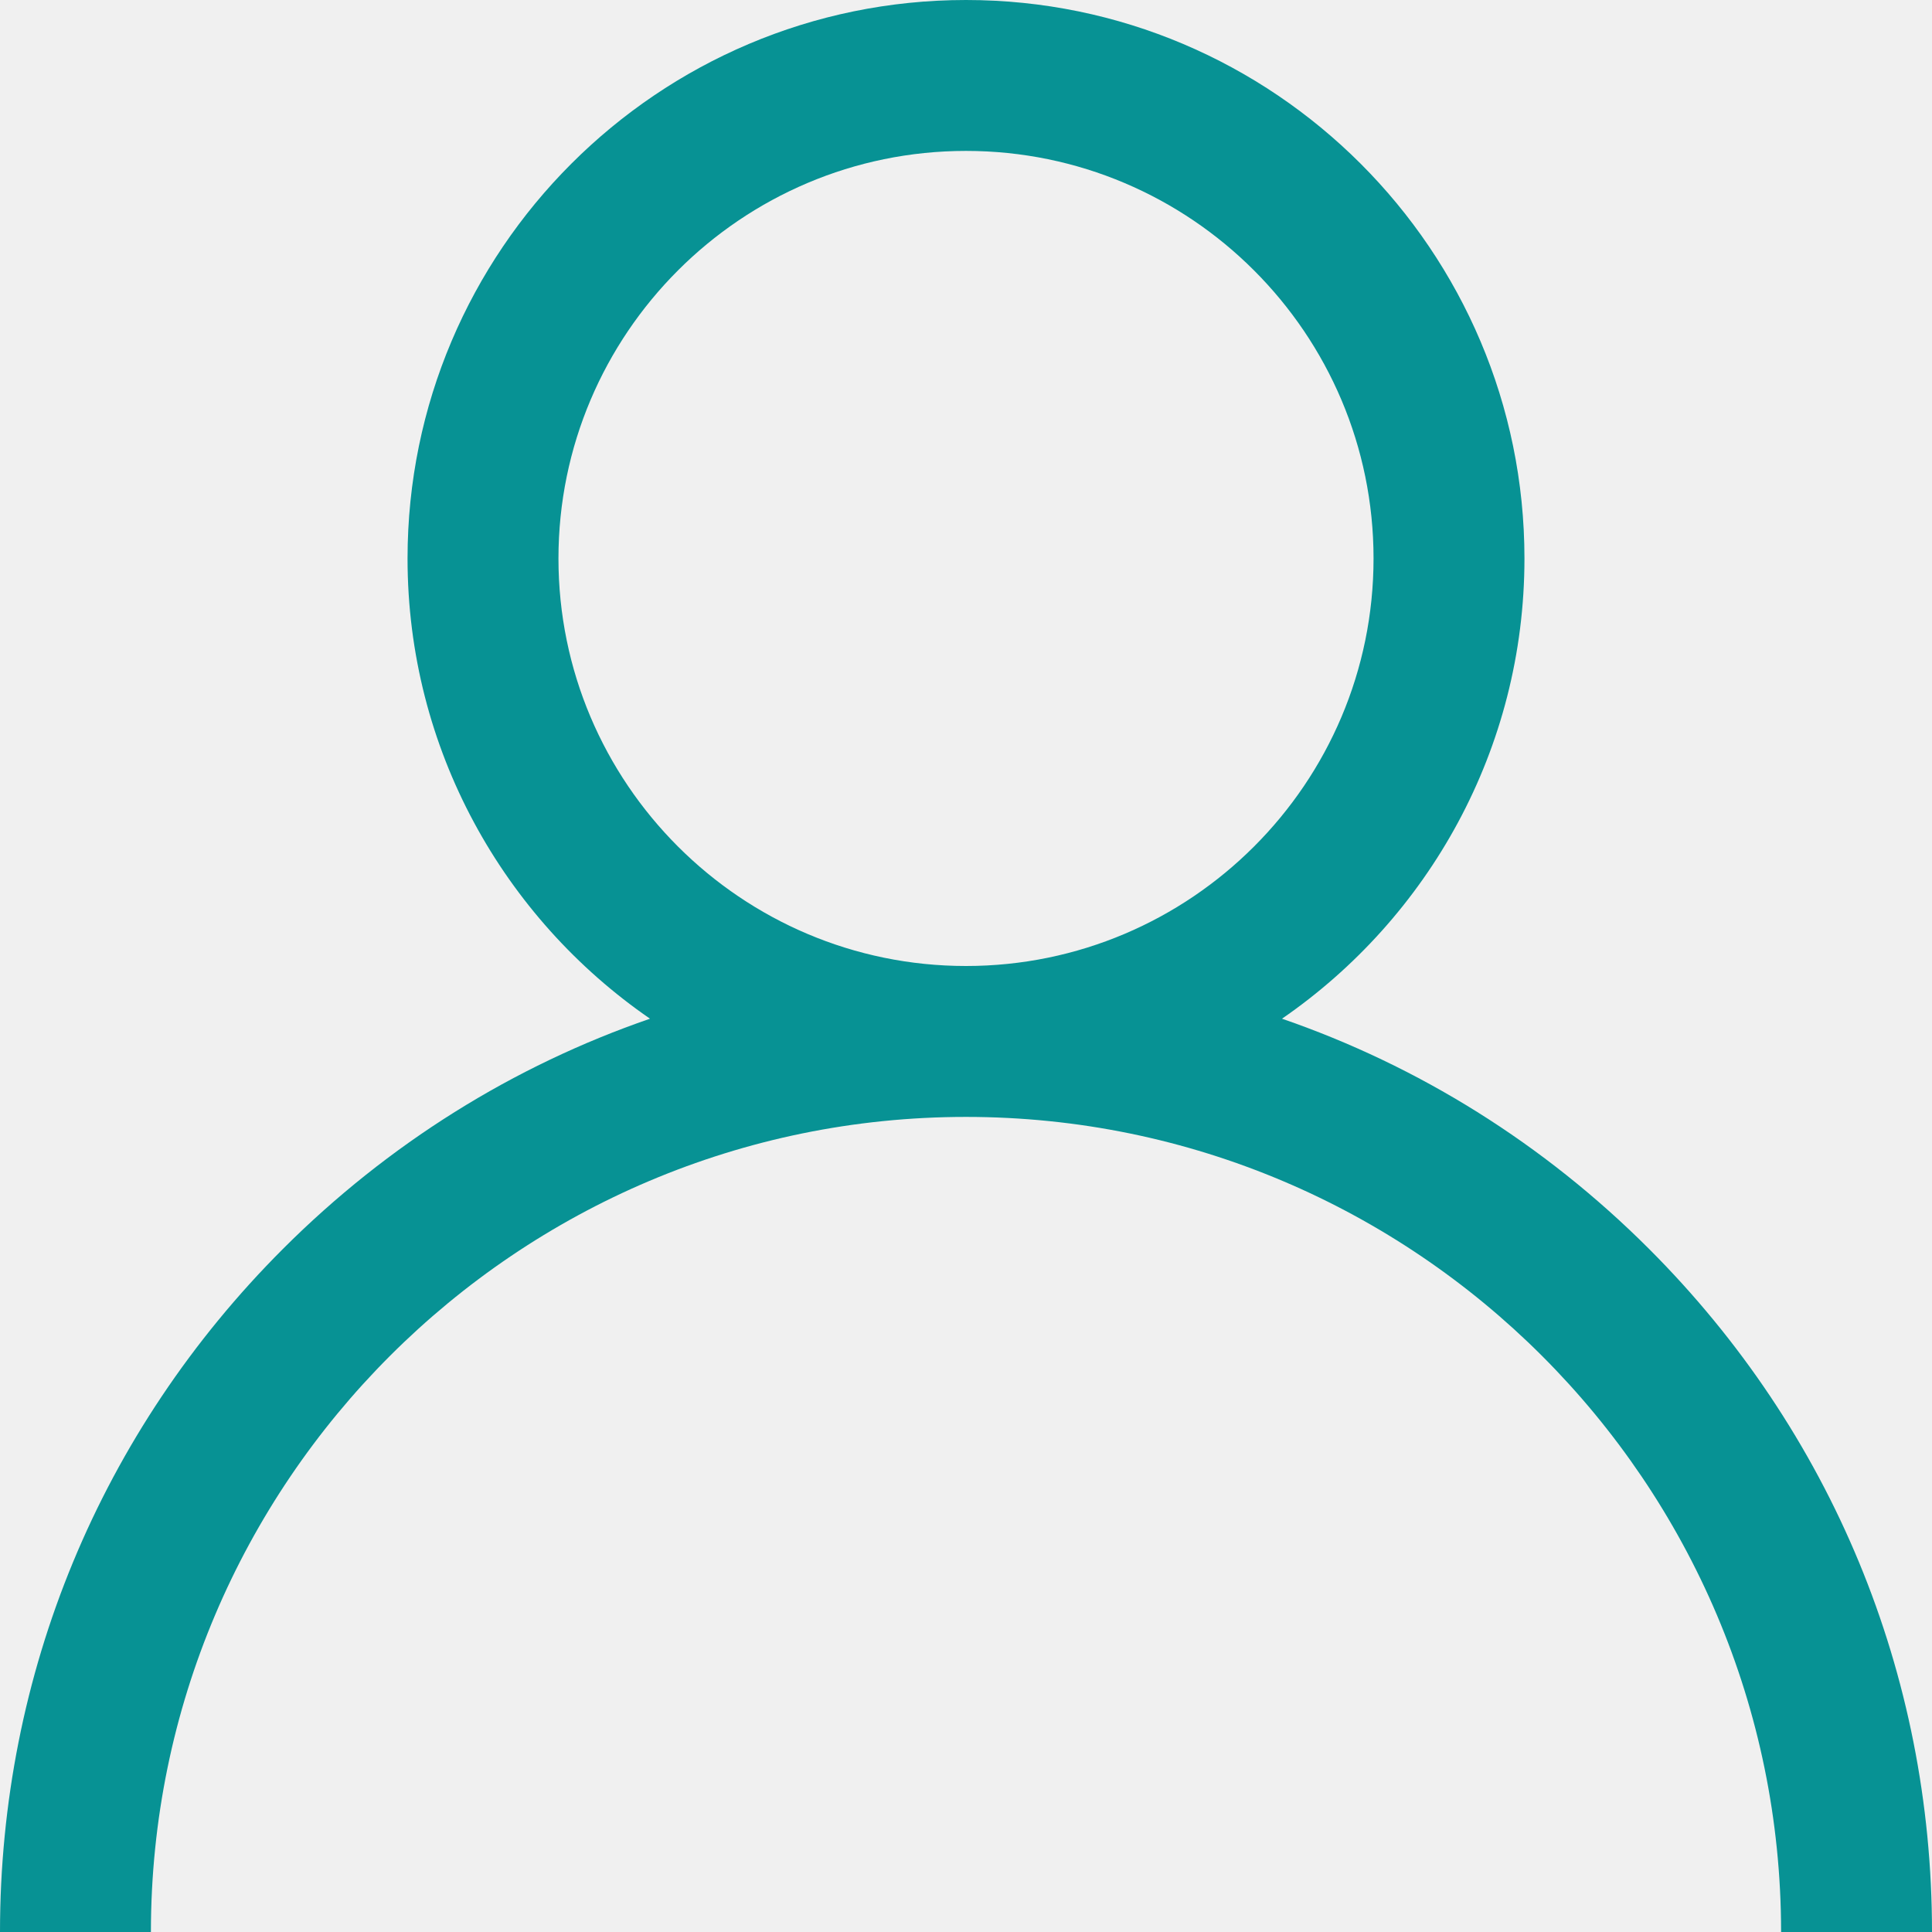
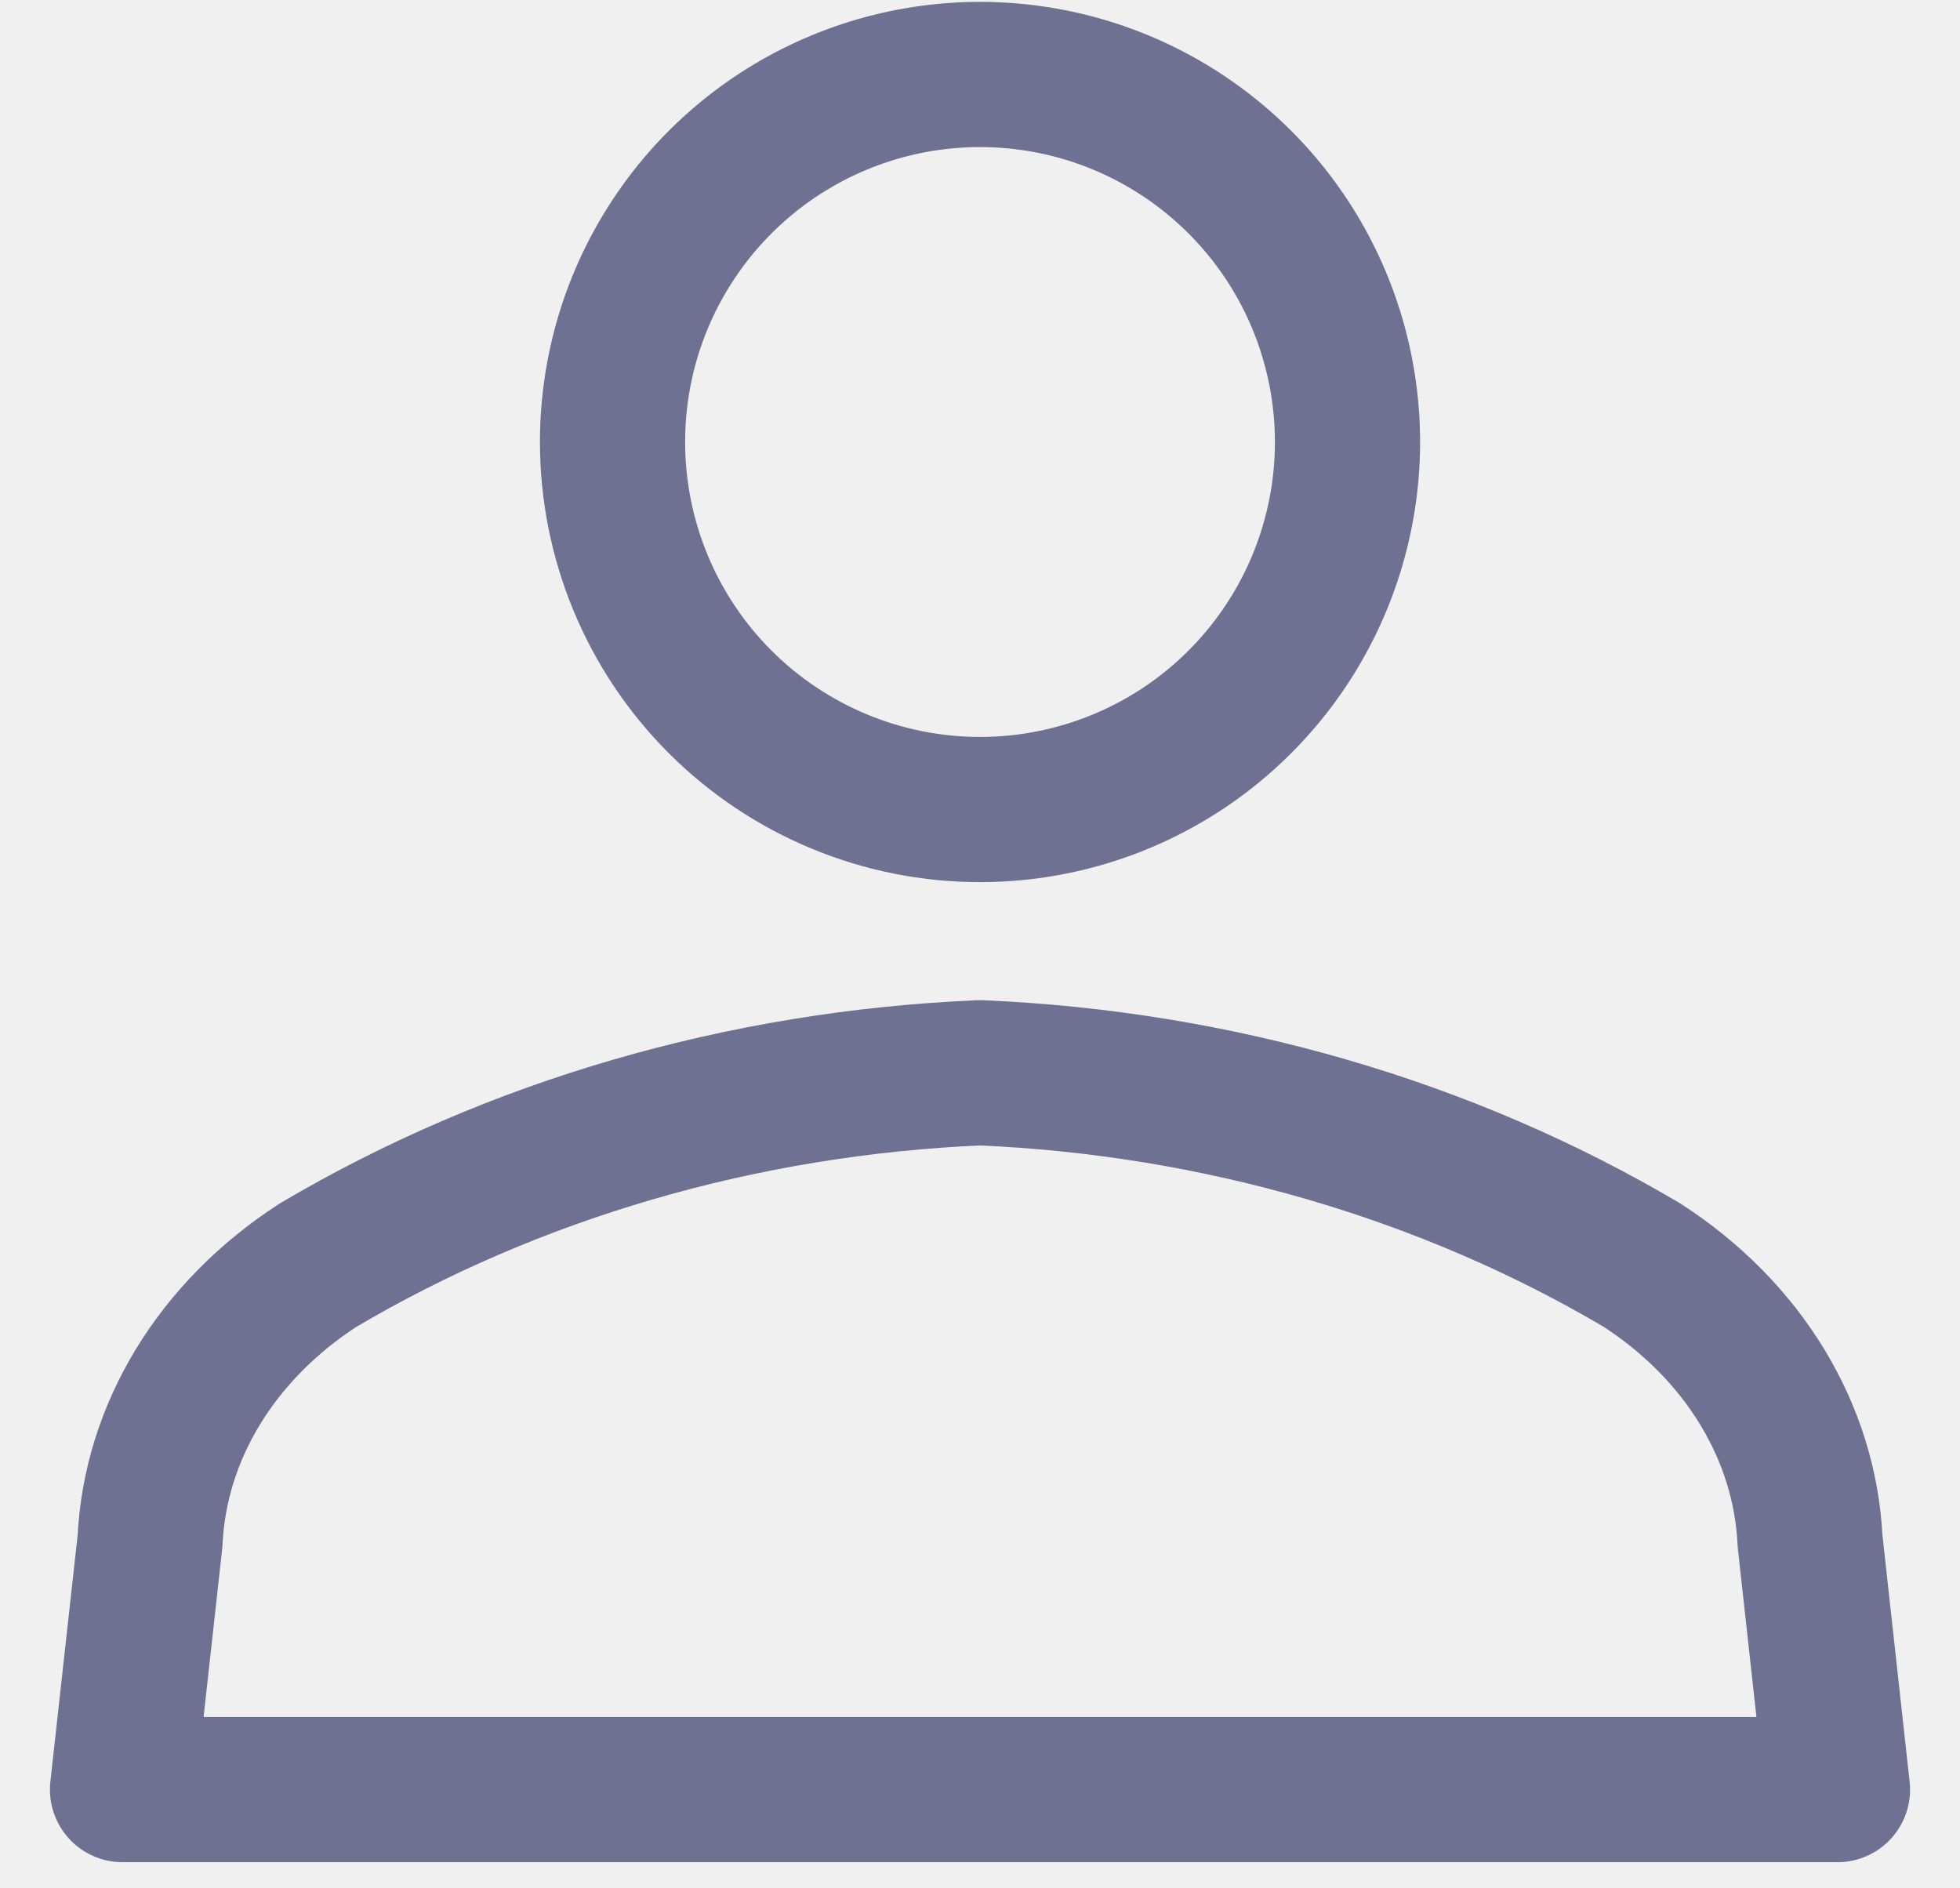
- <svg xmlns="http://www.w3.org/2000/svg" width="18" height="18" viewBox="0 0 18 18" fill="none">
-   <g clip-path="url(#clip0_13501_22330)">
-     <path d="M15.364 11.636C14.384 10.656 13.217 9.93 11.944 9.491C13.307 8.552 14.203 6.98 14.203 5.203C14.203 2.334 11.869 0 9 0C6.131 0 3.797 2.334 3.797 5.203C3.797 6.98 4.693 8.552 6.056 9.491C4.783 9.93 3.616 10.656 2.636 11.636C0.936 13.336 0 15.596 0 18H1.406C1.406 13.813 4.813 10.406 9 10.406C13.187 10.406 16.594 13.813 16.594 18H18C18 15.596 17.064 13.336 15.364 11.636ZM9 9C6.906 9 5.203 7.297 5.203 5.203C5.203 3.11 6.906 1.406 9 1.406C11.094 1.406 12.797 3.11 12.797 5.203C12.797 7.297 11.094 9 9 9Z" fill="#079294" />
-   </g>
-   <defs>
-     <clipPath id="clip0_13501_22330">
-       <rect width="18" height="18" fill="white" />
-     </clipPath>
-   </defs>
+ <svg xmlns="http://www.w3.org/2000/svg" width="27" height="26" viewBox="0 0 27 26" fill="none">
+   <path d="M22.623 17.429C19.927 15.834 16.768 14.916 13.501 14.777C10.233 14.916 7.075 15.834 4.378 17.429C3.691 17.875 3.127 18.446 2.727 19.102C2.327 19.759 2.102 20.483 2.067 21.223L1.688 24.651H25.312L24.934 21.223C24.899 20.483 24.674 19.759 24.274 19.102C23.875 18.446 23.311 17.875 22.623 17.429V17.429Z" stroke="#6E7191" stroke-width="2" stroke-linecap="round" stroke-linejoin="round" />
+   <path d="M13.5 11.151C14.501 11.151 15.48 10.854 16.313 10.298C17.145 9.741 17.794 8.951 18.177 8.026C18.56 7.101 18.661 6.083 18.465 5.101C18.27 4.119 17.788 3.217 17.08 2.509C16.372 1.801 15.47 1.318 14.488 1.123C13.506 0.928 12.488 1.028 11.563 1.411C10.638 1.794 9.847 2.443 9.291 3.276C8.734 4.108 8.438 5.087 8.438 6.088C8.438 7.431 8.971 8.719 9.92 9.668C10.87 10.617 12.157 11.151 13.5 11.151V11.151Z" stroke="#6E7191" stroke-width="2" stroke-linecap="round" stroke-linejoin="round" />
</svg>
